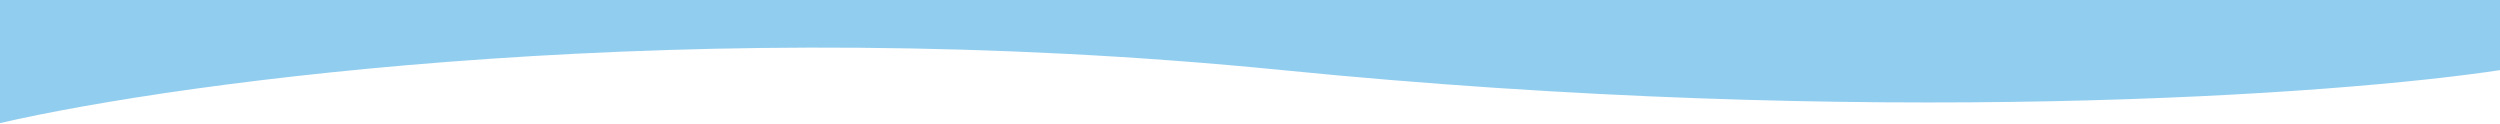
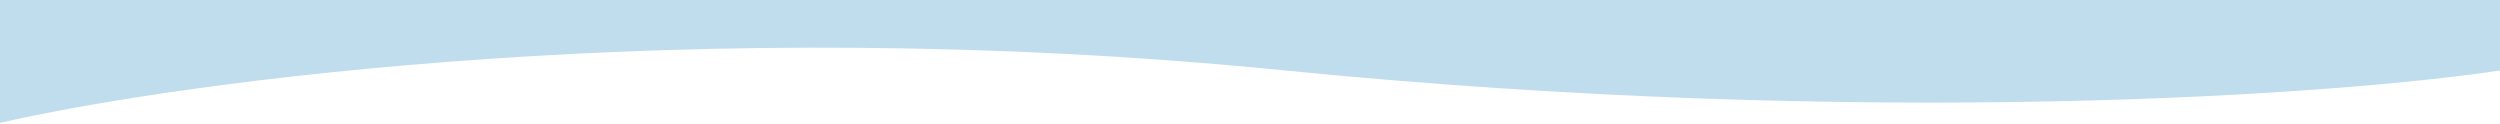
- <svg xmlns="http://www.w3.org/2000/svg" width="1442" height="71" viewBox="0 0 1442 71" fill="none">
-   <path d="M739.66 40.443C1078.87 74.235 1349.22 54.523 1442 40.443V0H0V71C105.216 46.734 400.451 6.65 739.66 40.443Z" fill="#91CDEF" />
+ <svg xmlns="http://www.w3.org/2000/svg" width="1440" height="71" viewBox="0 0 1440 71" fill="none">
+   <path d="M738.66 40.443C1077.87 74.235 1348.22 54.523 1441 40.443V0H-1V71C104.216 46.734 399.451 6.65 738.66 40.443Z" fill="#C0DDED" />
</svg>
